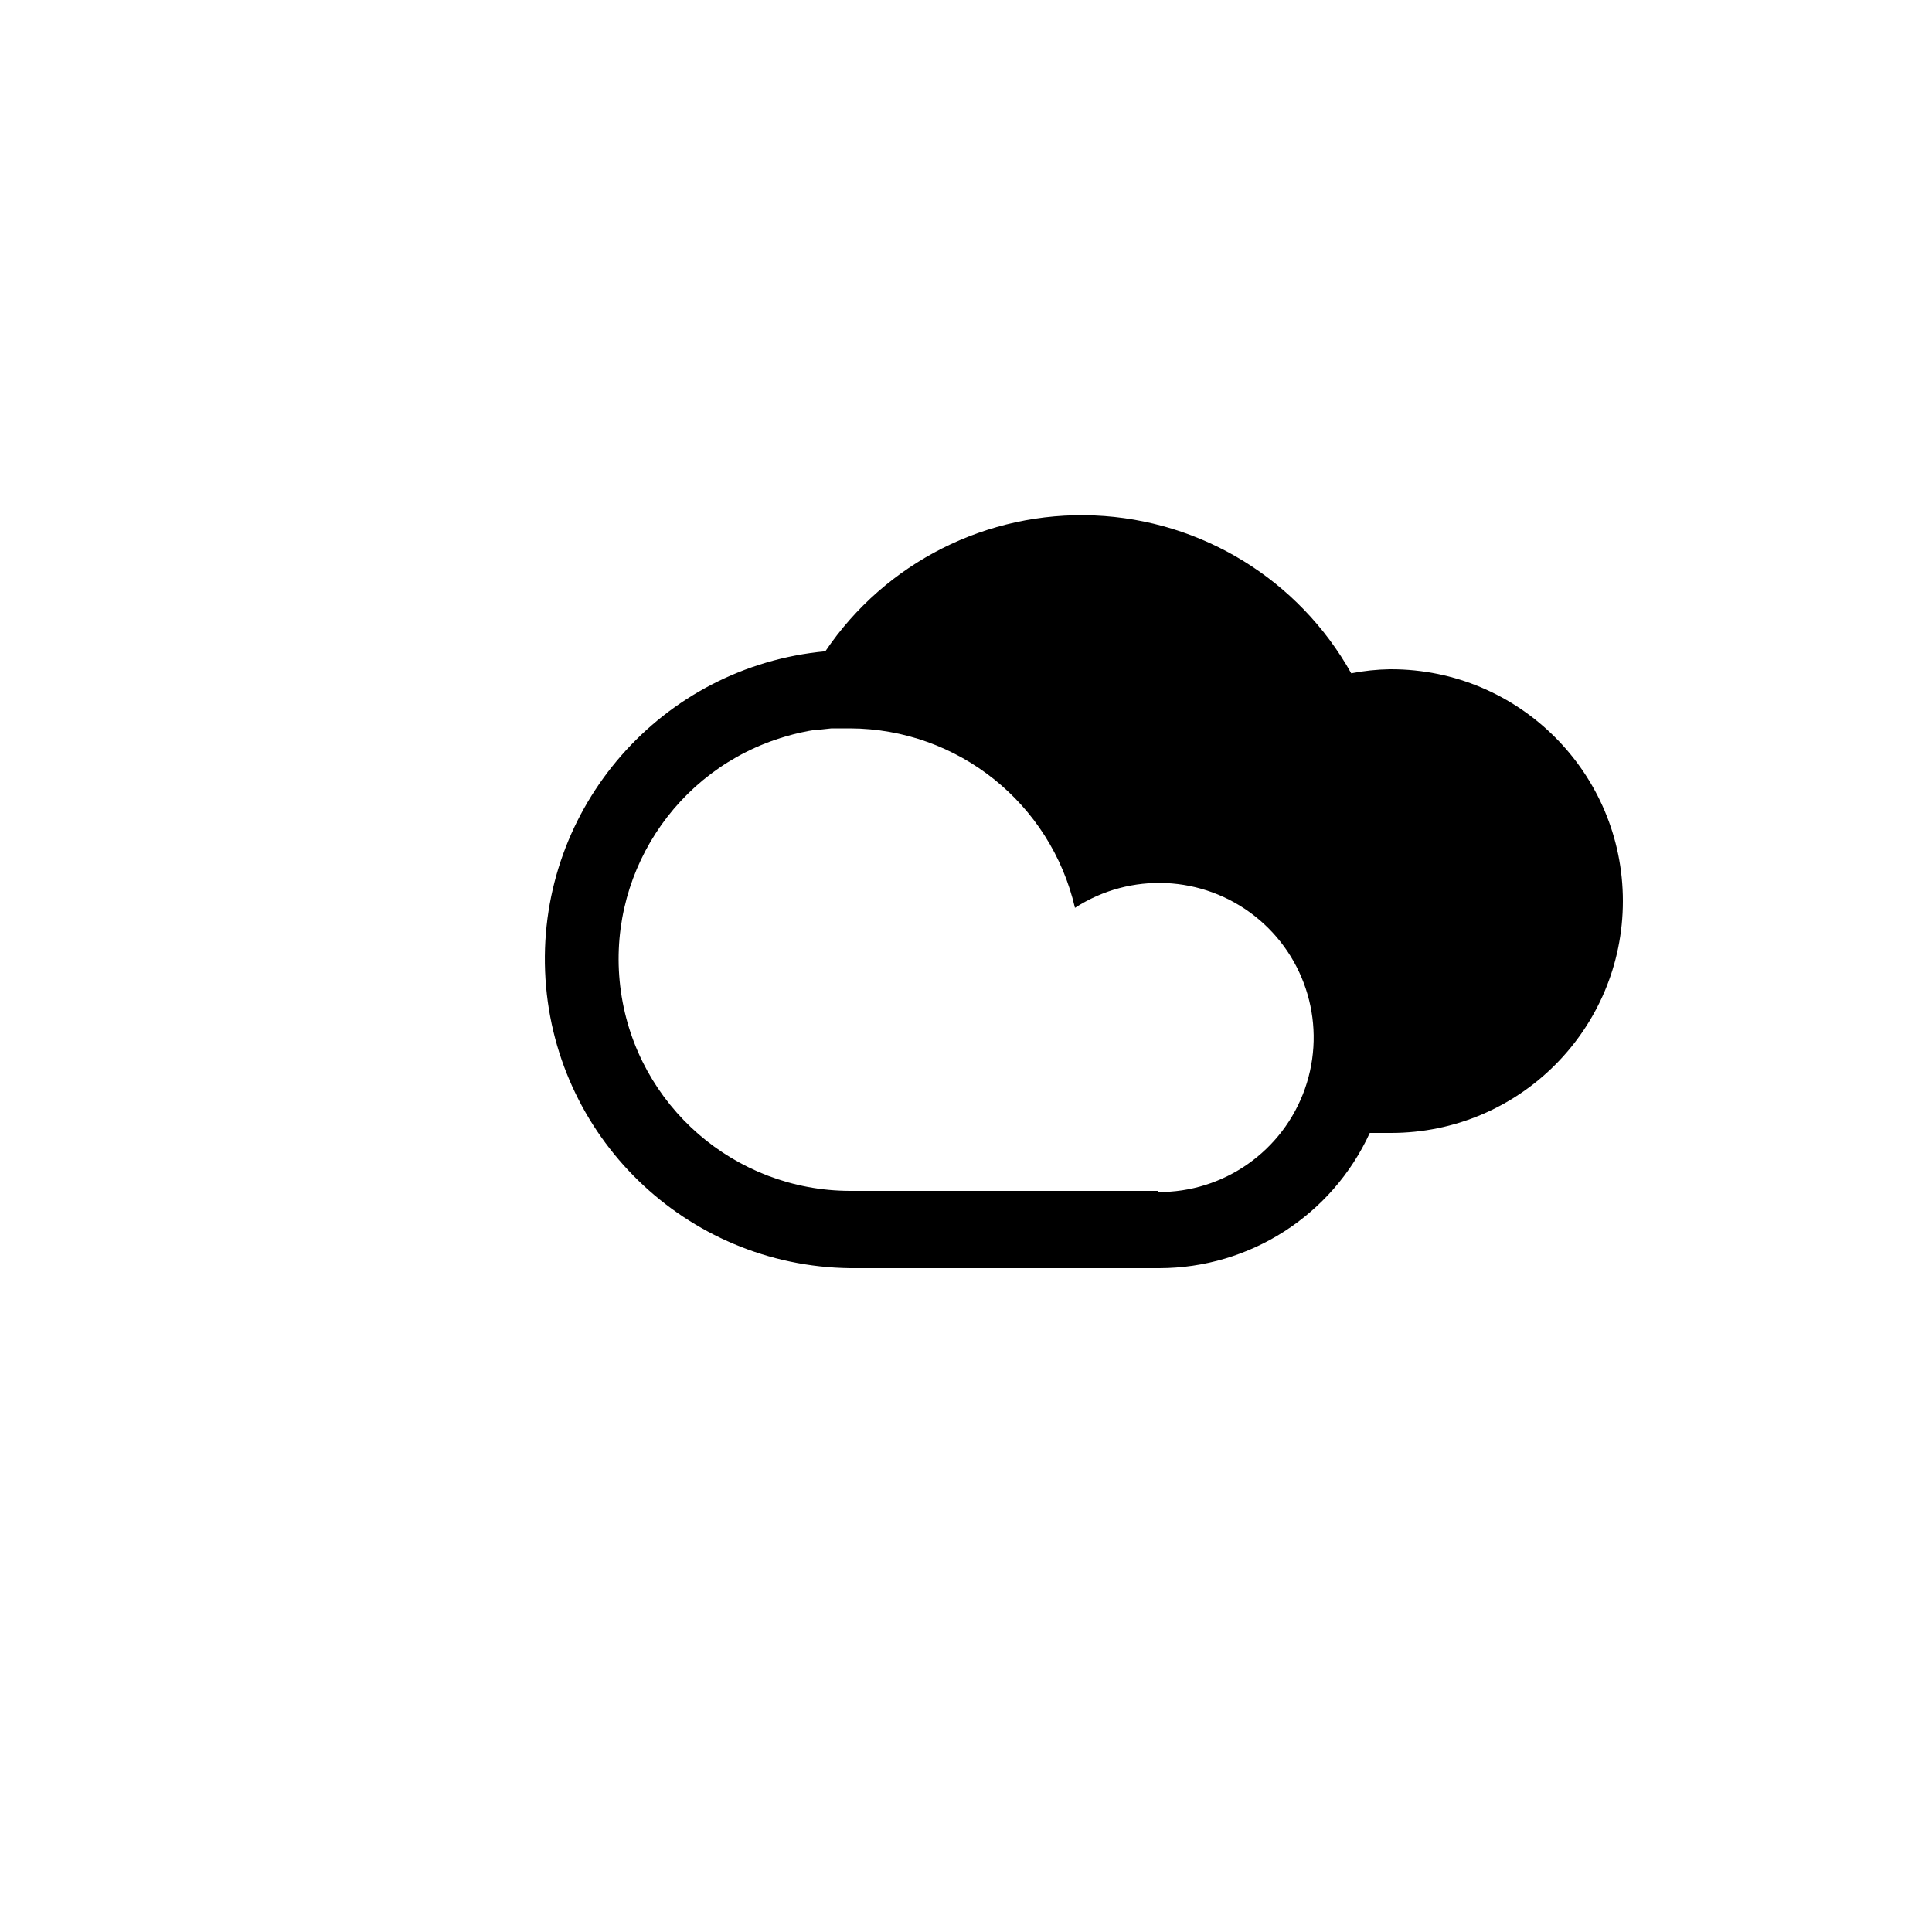
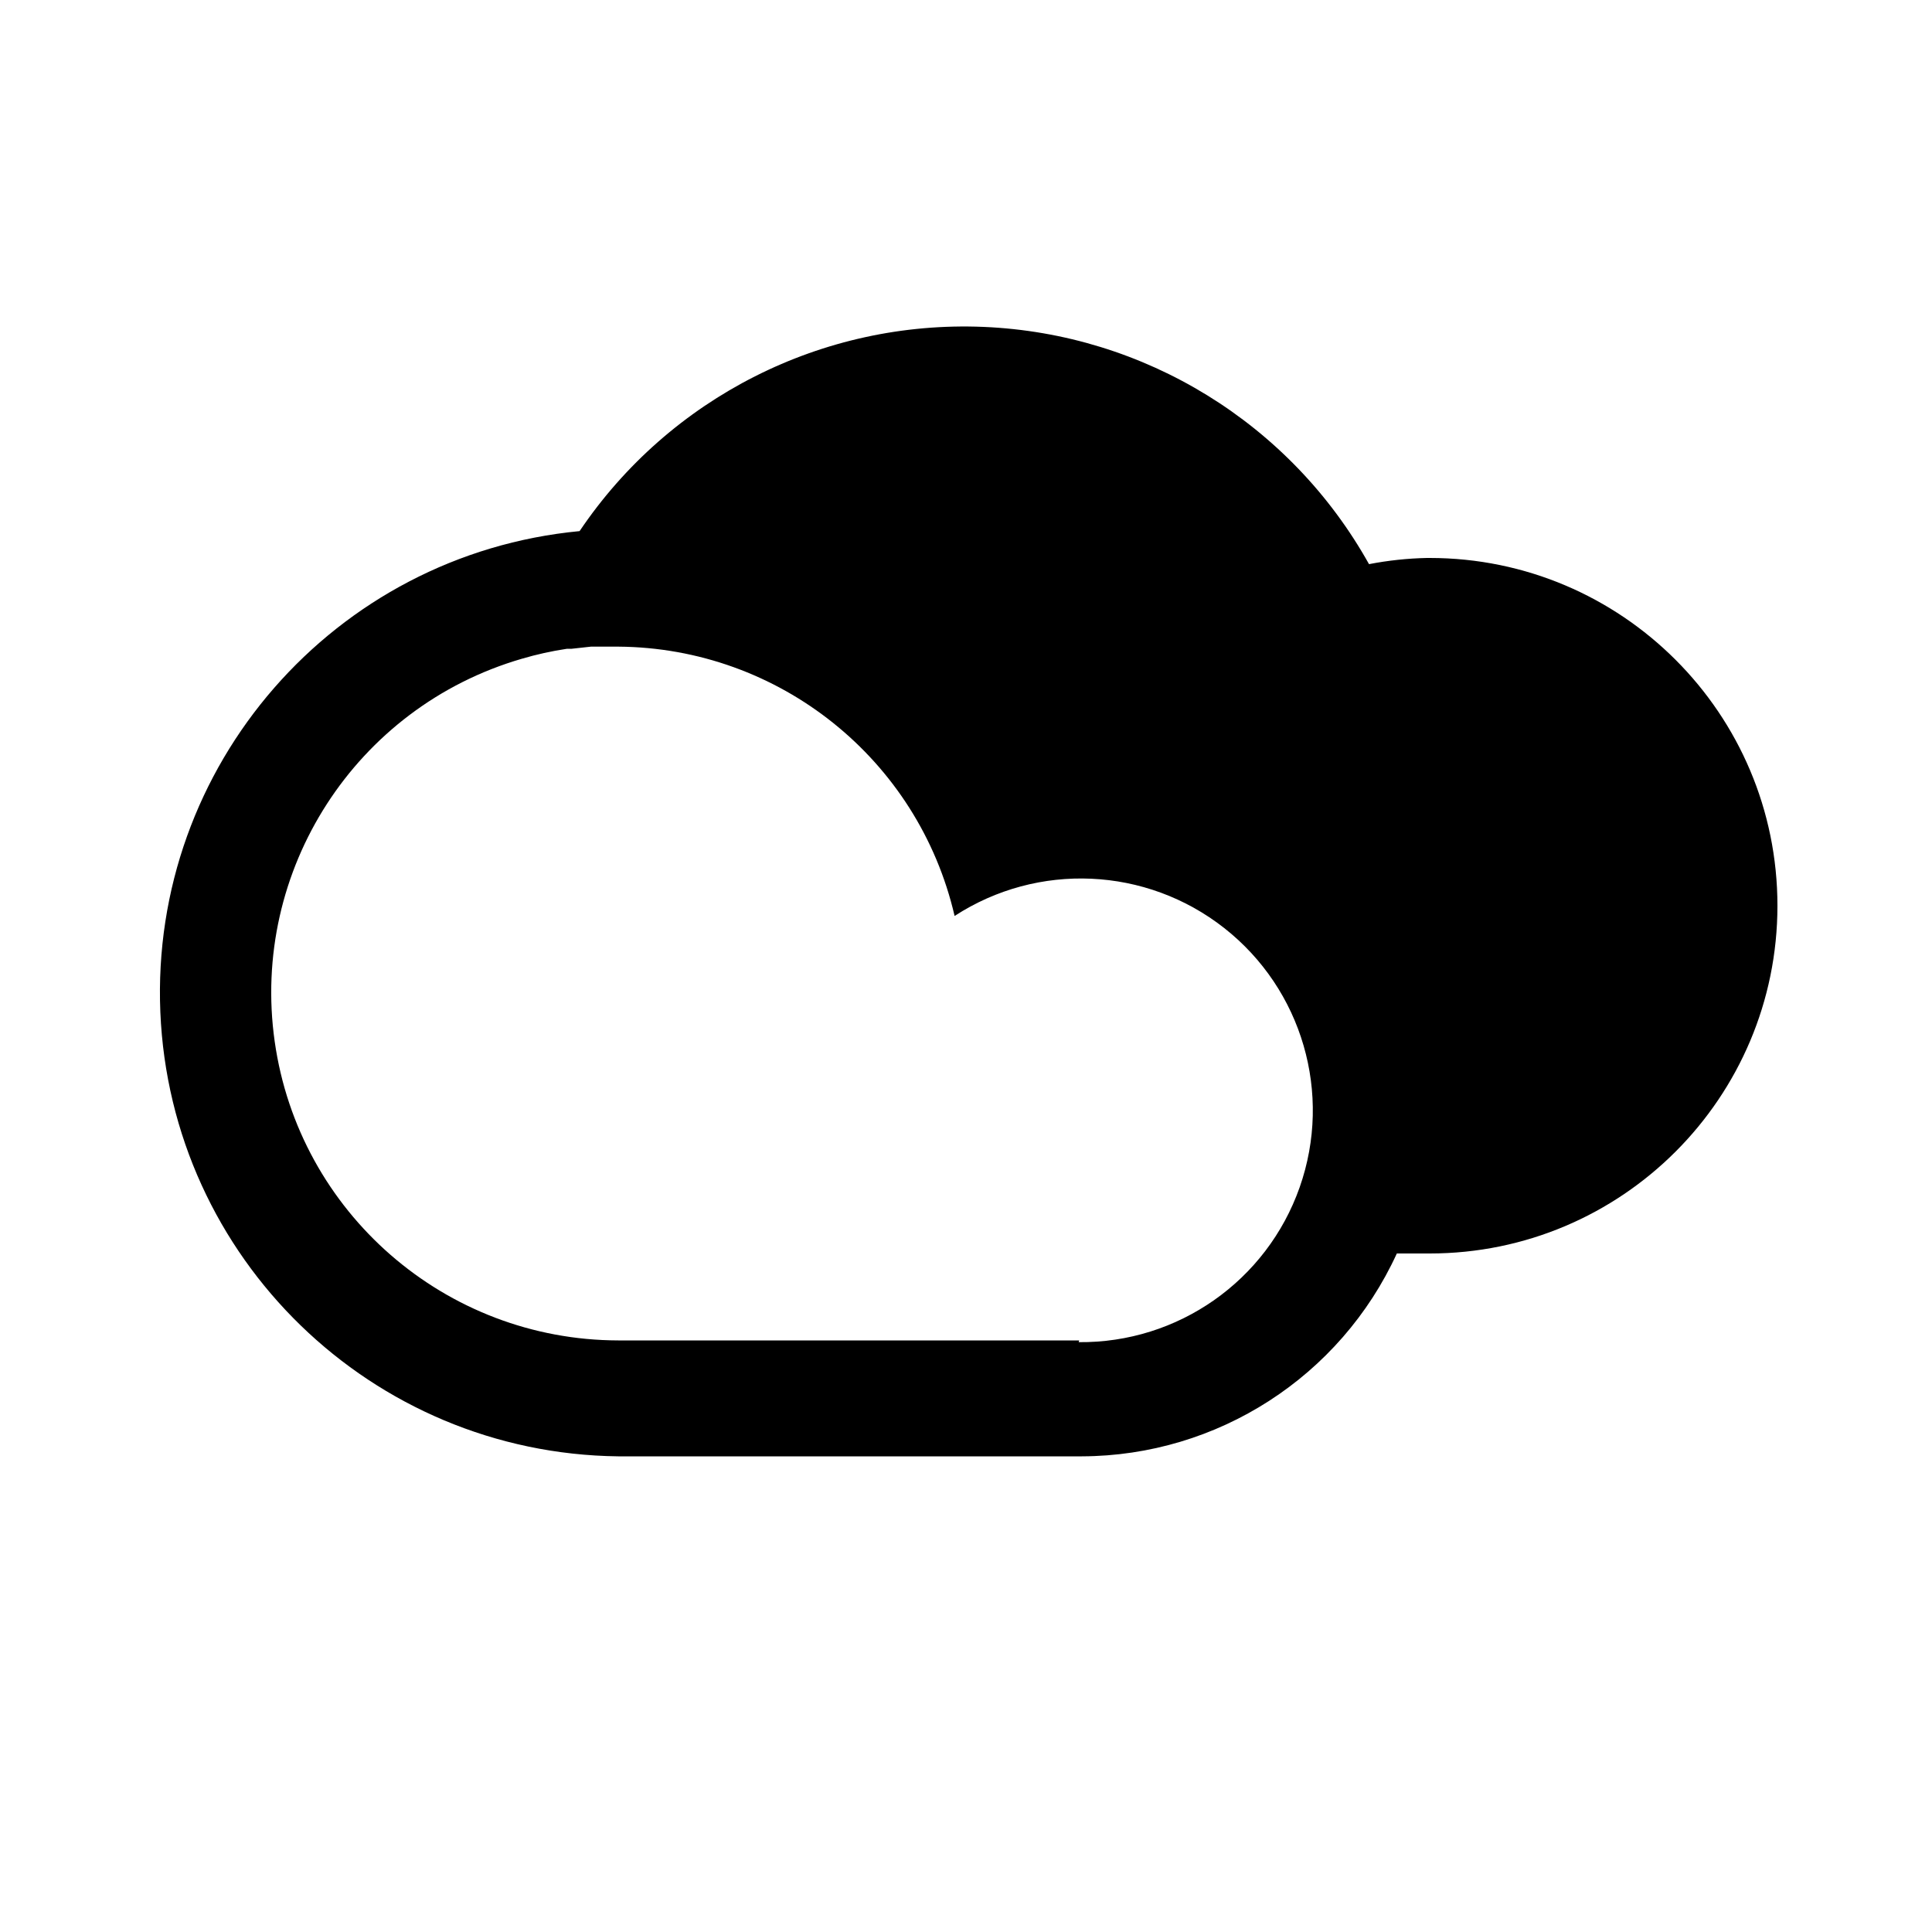
- <svg xmlns="http://www.w3.org/2000/svg" id="264a2225-dd4a-4d07-bd5e-dac17d6b641b" data-name="Layer 1" width="100" height="100" viewBox="0 0 100 100">
-   <path d="M71.94,34.64a11.36,11.36,0,0,0-2,.21,16,16,0,0,0-27.22-1.14A16,16,0,0,0,44,65.64h16a12,12,0,0,0,10.9-7h1.1a12,12,0,0,0,0-24Zm-12,27H44a12,12,0,0,1-3.34-23.52v0a11.54,11.54,0,0,1,1.57-.35l.16,0,.65-.07c.27,0,.54,0,.81,0H44a12,12,0,0,1,11.64,9.29l0,0v0a8,8,0,1,1,4.28,14.71Z" />
+ <svg xmlns="http://www.w3.org/2000/svg" id="21e64401-f031-4405-ad41-4c8cb1ccb548" data-name="Capa 1" width="100" height="100" viewBox="0 0 100 100">
+   <path d="M73.86,28.88a17.76,17.76,0,0,0-3,.32A24,24,0,0,0,30,27.49,24,24,0,0,0,32,75.38H56A18,18,0,0,0,72.3,64.88H74a18,18,0,1,0,0-36Zm-18,40.5H32a18,18,0,0,1-5-35.28h0a17.3,17.3,0,0,1,2.35-.52h.24l1-.11H32A18,18,0,0,1,49.41,47.41h0a12,12,0,1,1,6.42,22.06Z" />
</svg>
